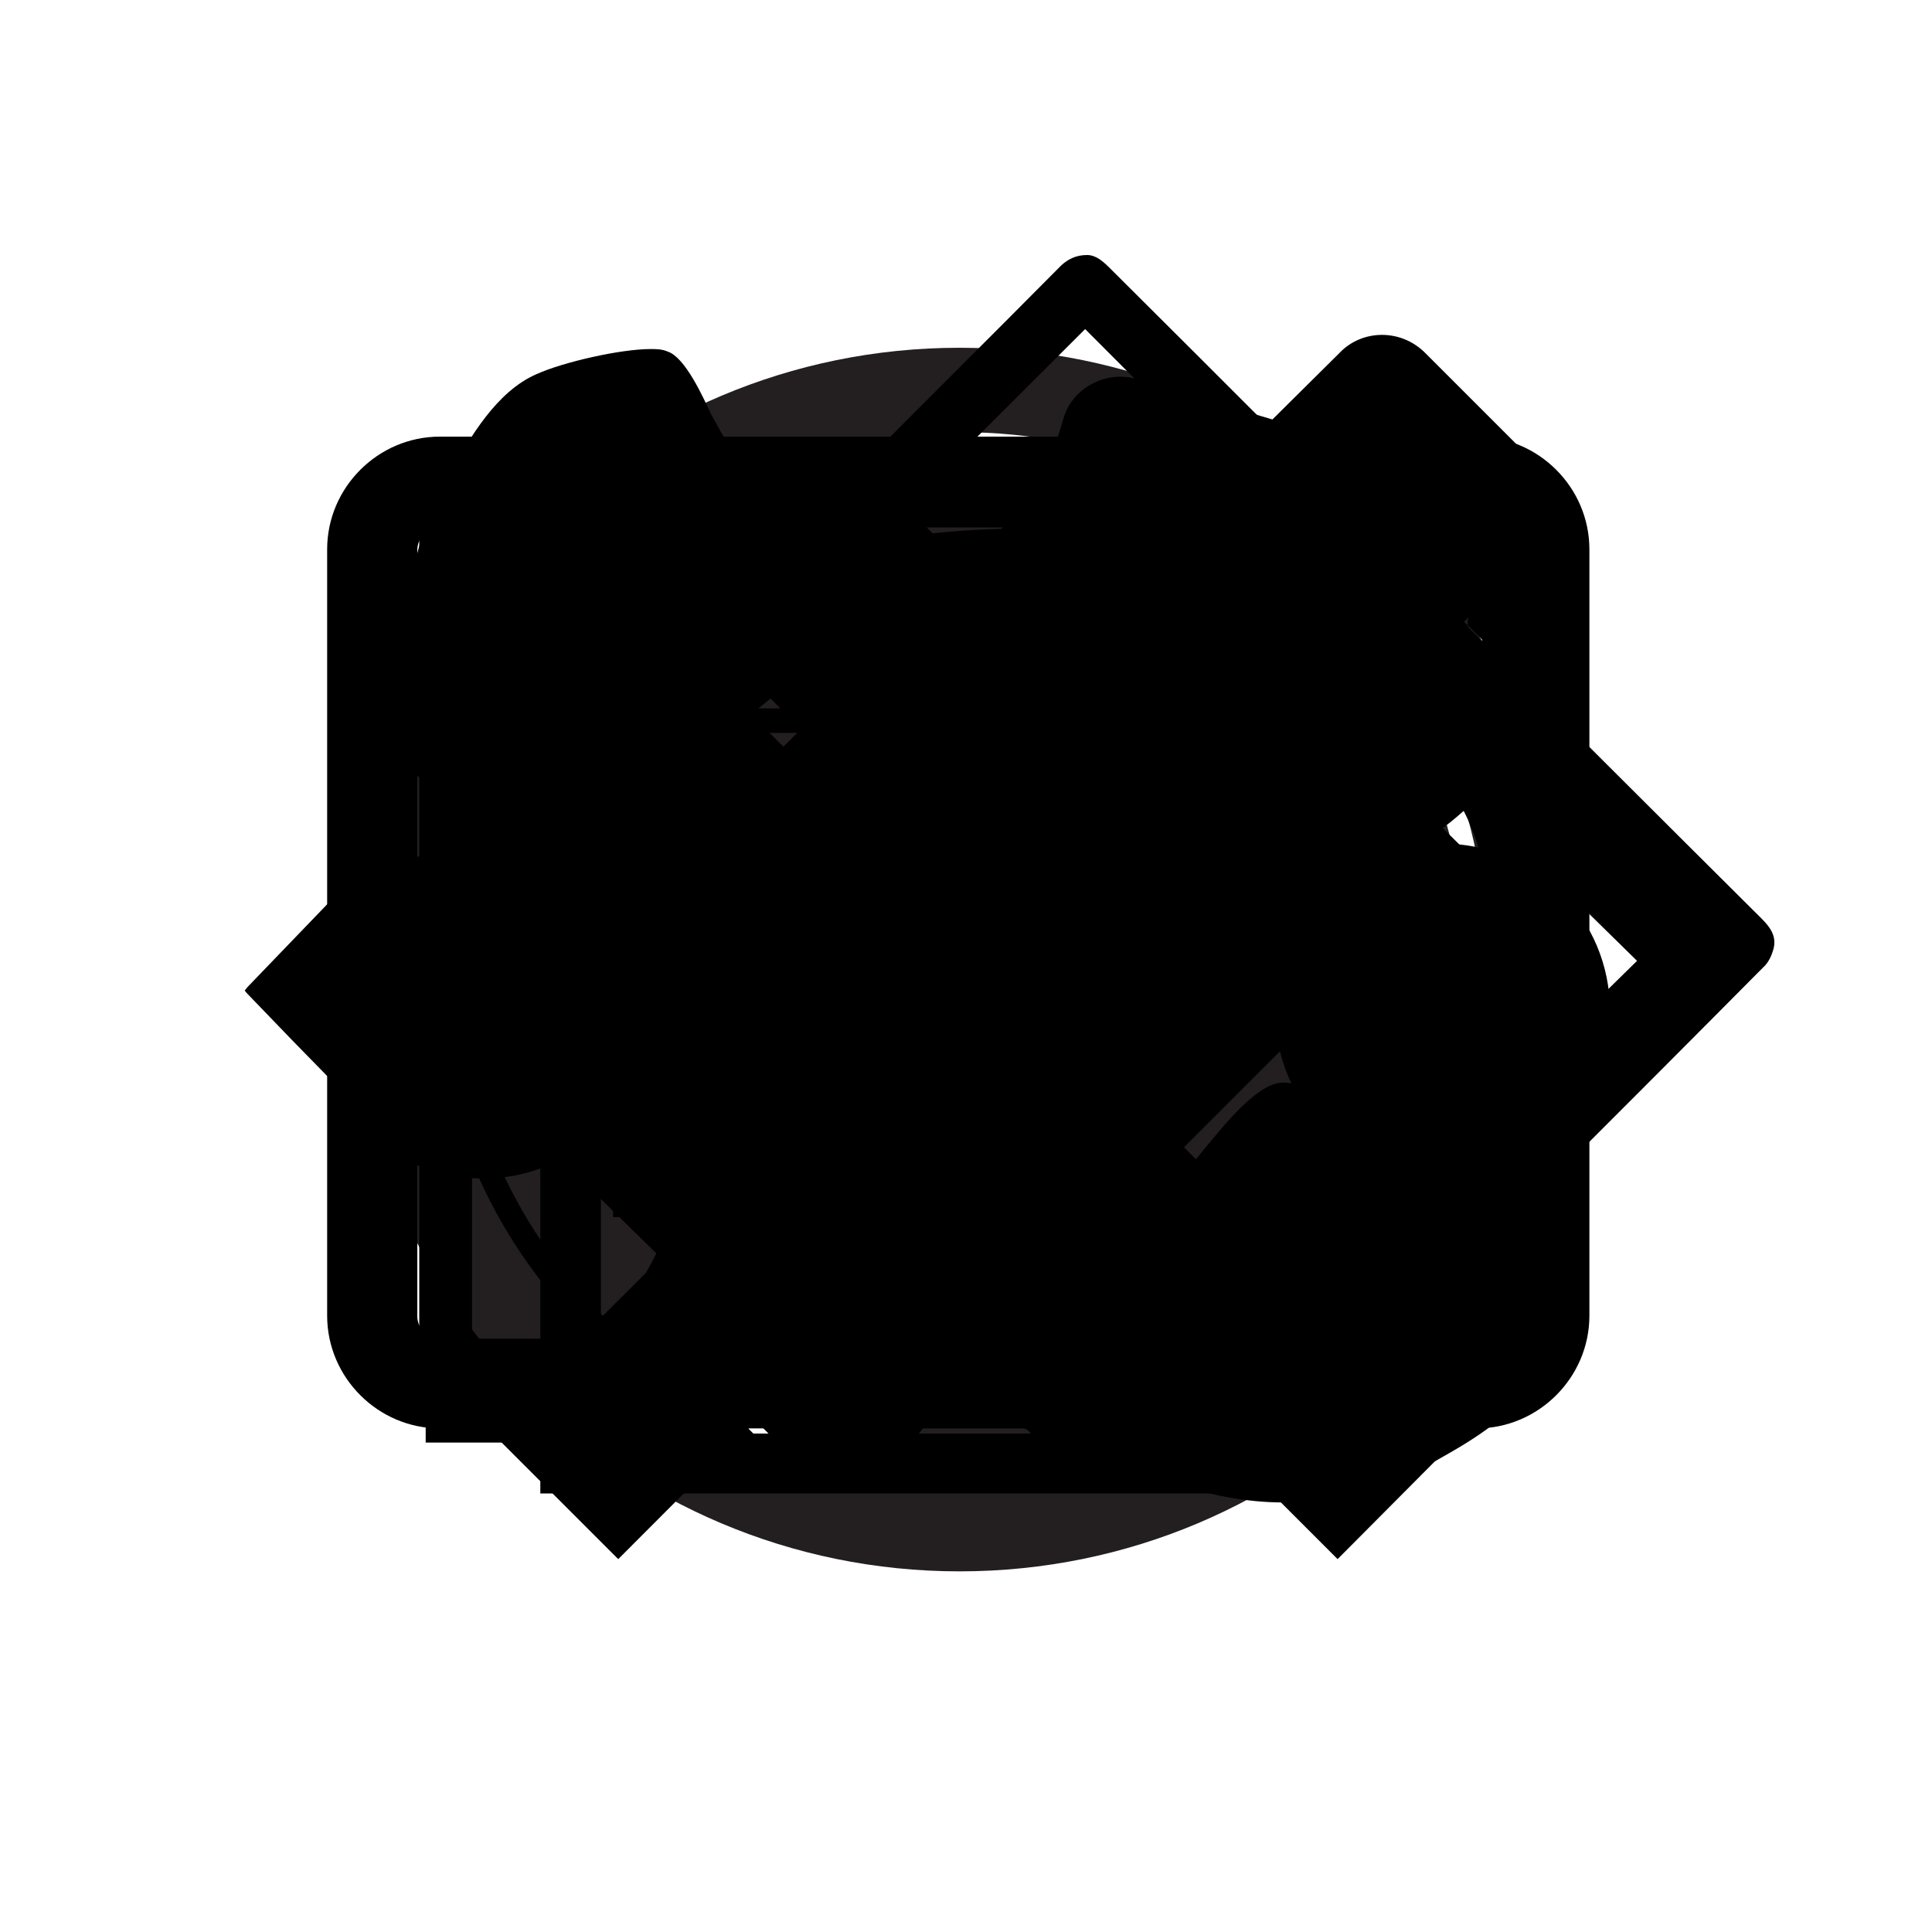
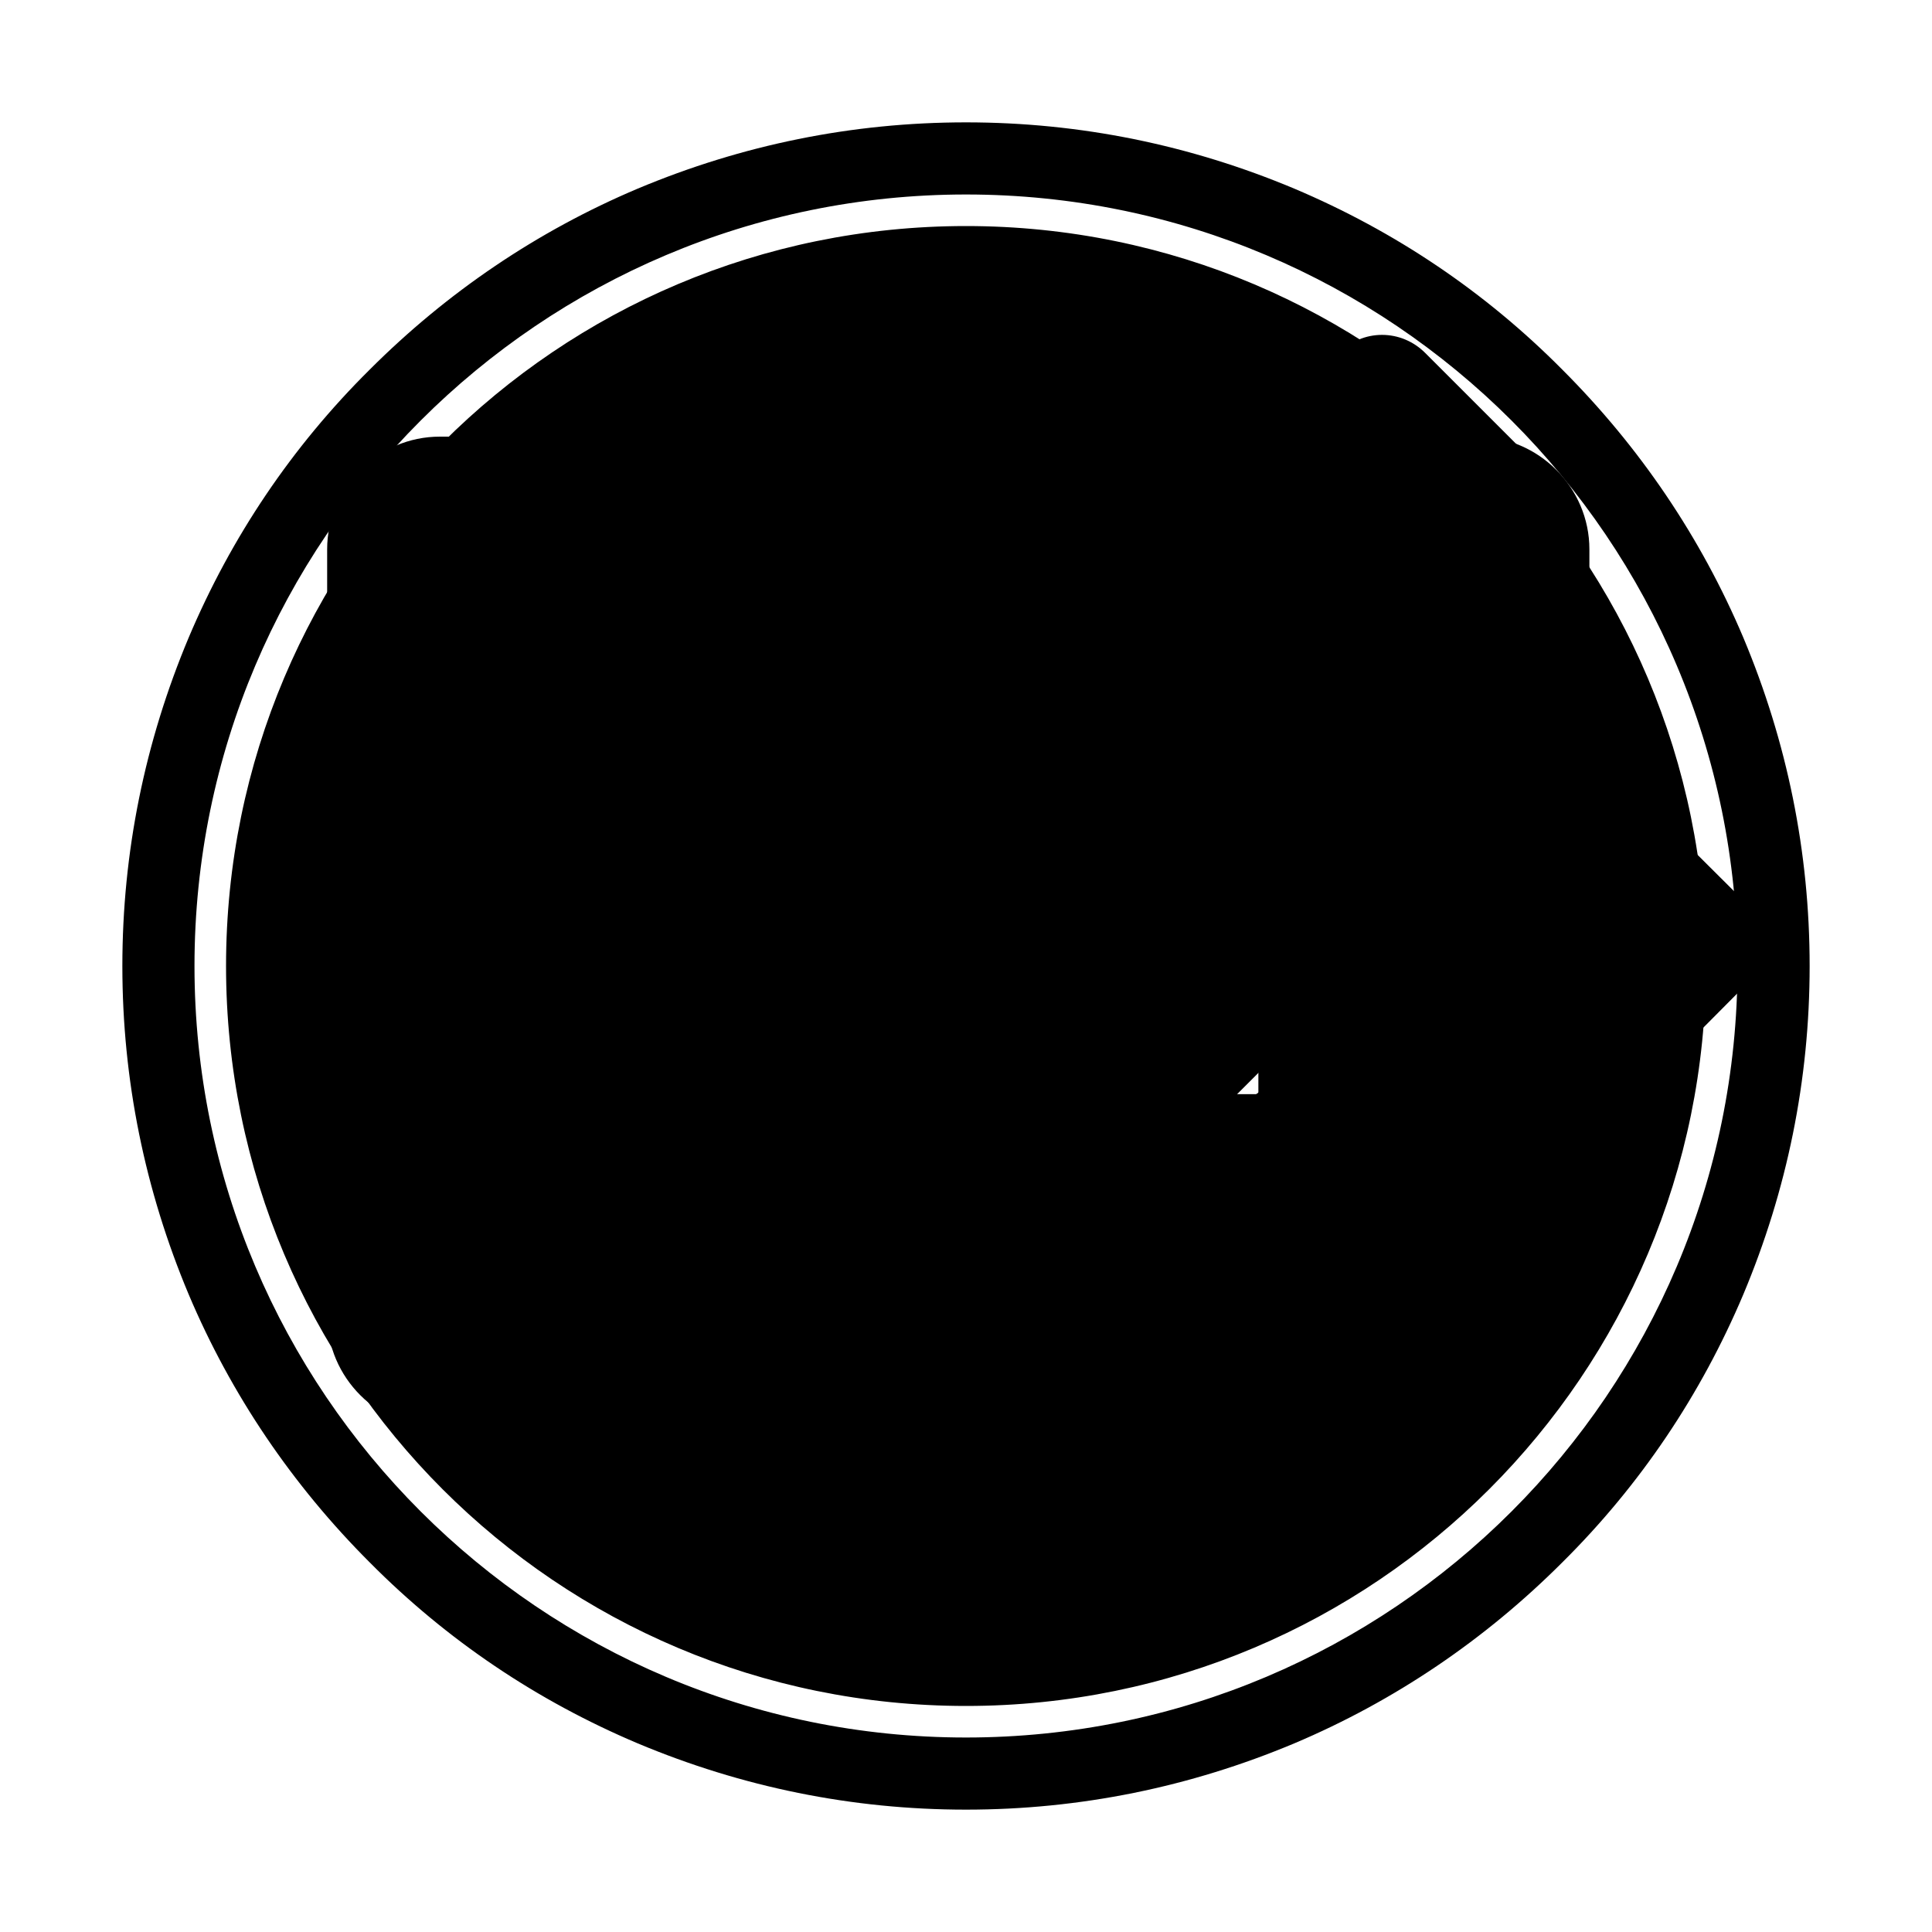
- <svg xmlns="http://www.w3.org/2000/svg" version="1.1" id="icons" x="0px" y="0px" viewBox="0 0 300 300" style="enable-background:new 0 0 300 300;" xml:space="preserve">
-   <style type="text/css">
- 	.st0{fill:#231F20;}
- </style>
+ <svg xmlns="http://www.w3.org/2000/svg" version="1.1" id="icons" x="0px" y="0px" viewBox="0 0 300 300" enable-background="new 0 0 300 300" xml:space="preserve">
  <path id="arrow-left" d="M55,153.8c0.2-0.2,0.3-0.4,0.5-0.6c18.8-19.5,11.4-11.9,30.2-31.4c1-1.4,1.3-3,0.8-4.8  c-0.5-2.3-2-3.9-4.3-4.5c-2.5-0.7-4.7,0.1-6.5,2c-21.1,21.9-16.1,16.8-37.2,38.7c-0.2,0.2-0.3,0.4-0.5,0.6c0.2,0.3,0.4,0.5,0.6,0.7  c20.8,21.7,18.4,18.3,39.2,40c1.3,1.4,2.7,2.6,4.7,2.9c0.4,0,0.8,0,1.3-0.2c0.1-0.1,0.3-0.2,0.5-0.2c2.4-0.6,4.1-2.1,4.9-4.5  c0.5-1.5,0.4-2.8-0.2-4c-18.9-19.7-14.6-14.3-33.4-34C55.4,154.3,55.2,154.1,55,153.8z M61.7,147.3c-1.9,1.6-3.9,3.5-6.2,5.9  c-0.2,0.2-0.3,0.4-0.5,0.6c0.2,0.3,0.4,0.5,0.6,0.7c1.7,1.7,3.3,3.4,5,5.2h133.8c2.6-0.5,4.4-2.7,4.6-5.5c0.2-3.5-1.7-6.1-4.9-6.7  c-0.8-0.1-1.6-0.1-2.4-0.1H78.2c0,0,0,0,0-0.1L61.7,147.3L61.7,147.3z" />
  <path id="arrow-right" d="M214.1,153.8c-0.2,0.2-0.3,0.4-0.5,0.6c-18.8,19.5-11.8,12.8-30.6,32.3c-1,1.4-1.3,3-0.8,4.8  c0.5,2.3,2,3.9,4.3,4.5c2.5,0.7,4.7-0.1,6.5-2c21.1-21.9,16.5-17.7,37.6-39.6c0.2-0.2,0.3-0.4,0.5-0.6c-0.2-0.3-0.4-0.5-0.6-0.7  c-20.8-21.7-16-16.4-36.8-38.1c-1.3-1.4-2.7-2.6-4.7-2.9c-0.4,0-0.8,0-1.3,0.2c-0.1,0.1-0.3,0.2-0.5,0.2c-2.4,0.6-4.1,2.1-4.9,4.5  c-0.5,1.5-0.4,2.8,0.2,4c18.9,19.7,12.2,12.4,31,32.1C213.7,153.3,213.9,153.5,214.1,153.8z M207.4,160.3c1.9-1.6,3.9-3.5,6.2-5.9  c0.2-0.2,0.3-0.4,0.5-0.6c-0.2-0.3-0.4-0.5-0.6-0.7c-1.7-1.7-3.3-3.4-5-5.2H59.3c-2.6,0.5-4.4,2.7-4.6,5.5c-0.2,3.5,1.7,6.1,4.9,6.7  c0.8,0.1,1.6,0.1,2.4,0.1h128.9c0,0,0,0,0,0.1L207.4,160.3L207.4,160.3z" />
  <path id="zoom" d="M205.9,84.4c0,17.2,0,34.4,0,51.8c-6.6-6.7-12.9-13.1-19.1-19.4c-7,7-13.4,13.5-19.5,19.7  c-4.7-4.7-8.6-8.7-12.7-12.7c5.9-5.8,12.4-12.3,19.2-19.1c-7.1-7.1-13.7-13.7-20.4-20.4C170.9,84.4,188.4,84.4,205.9,84.4z   M65.9,84.4c0,17.2,0,34.5,0,51.7c0.4,0.2,0.7,0.3,1.1,0.5c6.3-6.4,12.7-12.9,19.4-19.7c6.5,6.5,12.9,13,18.9,19.1  c4.1-4.2,8.1-8.2,12.7-12.8c-6.3-6-12.8-12.4-19.5-18.8c6.7-6.7,13.3-13.3,19.9-19.9C100.9,84.4,83.4,84.4,65.9,84.4z M118.1,184.2  c-4.1-4.1-8-8-12.5-12.6c-6.6,6.7-13.1,13.4-20.3,20.7c-6.5-6.6-12.8-13.1-19.2-19.6c0,17.1,0,34.2,0,51.3c17.3,0,34.4,0,52.3,0  c-6.9-6.8-13.3-13.1-20.2-20C105,197.3,111.6,190.7,118.1,184.2z M153.9,224.1c17.5,0,34.7,0,51.7,0c0-17.3,0-34.4,0-52.2  c-6.9,6.9-13.2,13.4-19.8,20c-6.8-6.8-13.3-13.4-19.6-19.7c-4.4,4.3-8.4,8.2-12.6,12.4c6.4,6.4,13,12.9,20.1,19.9  C167,211.2,160.6,217.6,153.9,224.1z" />
  <path id="menu-old" d="M76.8,106H223v16.5H76.8V106z M76.8,154.5H223V138H76.8V154.5z M76.8,186.4H223v-16.5H76.8V186.4z" />
-   <path id="logo" class="st0" d="M137.8,141.1c0,2-0.4,3.6-1.3,4.7c-0.9,1.2-2.2,1.8-4,1.8h-16.2v-13.2h16.3  C136.1,134.4,137.8,136.7,137.8,141.1z M227.5,149c0,10.6-2.1,20.9-6.2,30.5c-3.9,9.3-9.6,17.8-16.8,24.9  c-7.2,7.2-15.6,12.9-24.9,16.8c-9.7,4.1-19.9,6.2-30.5,6.2s-20.9-2.1-30.5-6.2c-9.3-3.9-17.8-9.6-24.9-16.8  c-7.2-7.2-12.9-15.6-16.8-24.9c-4.1-9.7-6.2-19.9-6.2-30.5s2.1-20.9,6.2-30.5c3.9-9.3,9.6-17.8,16.8-24.9  c7.2-7.2,15.6-12.9,24.9-16.8c9.7-4.1,19.9-6.2,30.5-6.2s20.9,2.1,30.5,6.2c9.3,3.9,17.8,9.6,24.9,16.8s12.9,15.6,16.8,24.9  C225.4,128.1,227.5,138.4,227.5,149z M148.1,170.7l-7.7-18.1c4.3-2.3,6.4-6.4,6.4-12.3c0-4.3-1.2-7.6-3.7-9.9  c-2.4-2.3-5.9-3.5-10.3-3.5h-25.3V171h8.9v-16h15.5l6.6,16.1h9.6V170.7z M195.6,127.2h-44v7.4h17.3v36.7h9.6v-36.7h17.1L195.6,127.2  L195.6,127.2z M244,149c0,52.5-42.5,95-95,95s-95-42.5-95-95s42.5-95,95-95S244,96.5,244,149z M224.5,180.9  c4.3-10.1,6.4-20.8,6.4-31.9s-2.2-21.8-6.4-31.9c-4.1-9.8-10-18.5-17.6-26c-7.5-7.5-16.3-13.4-26-17.6c-10.1-4.3-20.8-6.4-31.9-6.4  s-21.8,2.2-31.9,6.4c-9.8,4.1-18.5,10-26,17.6c-7.5,7.5-13.4,16.3-17.6,26c-4.3,10.1-6.4,20.8-6.4,31.9s2.2,21.8,6.4,31.9  c4.1,9.8,10,18.5,17.6,26c7.5,7.5,16.3,13.4,26,17.6c10.1,4.3,20.8,6.4,31.9,6.4s21.8-2.2,31.9-6.4c9.8-4.1,18.5-10,26-17.6  S220.4,190.6,224.5,180.9z" />
  <path id="menu" d="M101,157c0,14.4-11.6,26-26,26s-26-11.6-26-26s11.6-26,26-26S101,142.6,101,157z M150,131c-14.4,0-26,11.6-26,26  s11.6,26,26,26s26-11.6,26-26S164.4,131,150,131z M224,131c-14.4,0-26,11.6-26,26s11.6,26,26,26s26-11.6,26-26S238.4,131,224,131z" />
  <g id="research">
    <path d="M242.8,139.8c0,32-37.9,57.9-84.6,57.9c-4.6,0-9.3-0.3-13.7-0.7c-12.4,10.5-27.1,17.9-43.4,21.9c-3.4,0.9-7.1,1.5-10.8,2   h-0.5c-1.9,0-3.6-1.4-4.1-3.4v-0.1c-0.5-2.3,1.1-3.6,2.6-5.2c5.9-6.4,12.7-11.8,17.2-26.9C86,174.7,73.6,158.4,73.6,140   c0-31.9,37.9-57.9,84.6-57.9S242.8,107.9,242.8,139.8L242.8,139.8z M158.2,93.5c-39.3,0-72.5,21.2-72.5,46.3   c0,13.5,9.4,26.3,25.8,35.2l8.2,4.5l-2.6,8.7c-1.8,6.4-4.2,11.4-6.6,15.6c9.5-3.8,18.2-9,26-15.5l4.1-3.4l5.4,0.5   c4.1,0.5,8.2,0.7,12.3,0.7c39.3,0,72.5-21.2,72.5-46.3C230.7,114.7,197.5,93.5,158.2,93.5z M206.5,139.8c0,6.4-5.4,11.6-12.1,11.6   c-6.7,0-12.1-5.2-12.1-11.6c0-6.4,5.4-11.6,12.1-11.6C201.2,128.3,206.5,133.4,206.5,139.8z M170.3,139.8c0,6.4-5.4,11.6-12.1,11.6   s-12.1-5.2-12.1-11.6c0-6.4,5.4-11.6,12.1-11.6S170.3,133.4,170.3,139.8z M134,139.8c0,6.4-5.4,11.6-12.1,11.6   c-6.7,0-12.1-5.2-12.1-11.6c0-6.4,5.4-11.6,12.1-11.6C128.6,128.3,134,133.4,134,139.8z" />
  </g>
  <g id="codesign">
    <path d="M205.3,70.4c1.2,2.2,1.4,4.8,0.7,7l-4.9,16.4l-41-12.4l5-16.3c0.6-2.3,2.3-4.4,4.5-5.5c2.2-1.2,4.8-1.4,7.1-0.7l23.1,6.9   C202.1,66.5,204.2,68.2,205.3,70.4z M158.2,87.7l41,12.4l-24.7,82l-36.3,46.2l-4.7-58.6L158.2,87.7z M168.3,98.2   c-0.4-0.8-1.3-1.1-2.2-0.7c-0.4,0.2-0.7,0.5-0.9,1L149.1,152c-0.1,0.5-0.1,0.9,0.1,1.3c0.4,0.8,1.3,1.1,2.2,0.7   c0.4-0.2,0.7-0.5,0.9-1l16.1-53.4C168.6,99,168.5,98.6,168.3,98.2z M169.4,166.7l-23.2-7l-2.7,9l-0.4,20.3l8.2-4.4l4.4,8.2   l10.9-17.1L169.4,166.7z M270.4,151.3L226,194.9c-1.2,1.2-3.1,1.2-4.4,0l-4.8-4.7c-1.2-1.2-1.2-3.1,0-4.3l37.4-36.7l-37.4-36.7   c-1.2-1.2-1.2-3.1,0-4.3l4.8-4.7c1.2-1.2,3.1-1.2,4.4,0l44.4,43.5C271.6,148.2,271.6,150.1,270.4,151.3L270.4,151.3z M111.4,190.2   l-4.8,4.7c-1.2,1.2-3.1,1.2-4.4,0l-44.4-43.5c-1.2-1.2-1.2-3.1,0-4.3l44.4-43.5c1.2-1.2,3.1-1.2,4.4,0l4.8,4.7   c1.2,1.2,1.2,3.1,0,4.3L74,149.2l37.4,36.7C112.6,187.1,112.6,189,111.4,190.2L111.4,190.2z" />
  </g>
  <g id="code">
    <path d="M241,149.8l-46.3,45.9c-1.3,1.3-3.3,1.3-4.6,0l-5-4.9c-1.3-1.3-1.3-3.3,0-4.5l39.1-38.7l-39.1-38.7c-1.3-1.3-1.3-3.3,0-4.5   l5-4.9c1.3-1.3,3.3-1.3,4.6,0l46.3,45.9C242.3,146.6,242.3,148.5,241,149.8L241,149.8z M175.7,85.7l-37.1,127.1   c-0.5,1.7-2.3,2.7-3.9,2.2l-6.2-1.7c-1.7-0.5-2.7-2.3-2.2-3.9l37.1-127.1c0.5-1.7,2.3-2.7,3.9-2.2l6.2,1.7   C175.2,82.3,176.2,84,175.7,85.7z M116.9,190.8l-5,4.9c-1.3,1.3-3.3,1.3-4.6,0L61,149.8c-1.3-1.3-1.3-3.3,0-4.5l46.3-45.9   c1.3-1.3,3.3-1.3,4.6,0l5,4.9c1.3,1.3,1.3,3.3,0,4.5l-39.1,38.7l39.1,38.7C118.2,187.5,118.2,189.5,116.9,190.8L116.9,190.8z" />
  </g>
  <path id="design" d="M241.3,78.7c0,2.5-1,4.9-2.7,6.6l-12.2,12.2l-30.6-30.6L208,54.8c1.7-1.8,4.1-2.8,6.6-2.8s4.9,1,6.7,2.8  L238.5,72C240.2,73.7,241.3,76.2,241.3,78.7z M191.1,71.6l30.6,30.6l-61.1,61.1H130v-30.6L191.1,71.6z M195.1,85.7  c0-1-0.7-1.6-1.6-1.6c-0.4,0-0.9,0.1-1.3,0.5l-39.8,39.8c-0.4,0.4-0.5,0.8-0.5,1.3c0,1,0.7,1.6,1.6,1.6c0.4,0,0.9-0.1,1.3-0.5  L194.5,87C194.9,86.6,195.1,86.2,195.1,85.7z M156.6,153.9l6.7-6.7L146,129.9l-6.7,6.7v7.9h9.4v9.4L156.6,153.9L156.6,153.9z   M217.4,127.6H208v95H93.3V77.7h76.2v-9.4H83.9v163.6h133.5V127.6z" />
  <path id="plan" d="M168.8,39.6c1.4,0,2.5,1,3.6,2.1c17,16.9,33.9,33.9,50.9,50.8c16.7,16.7,33.4,33.4,50.2,50.1  c1.3,1.3,2.4,2.7,1.9,4.7c-0.3,1.1-0.8,2.2-1.6,2.9c-11.2,11.3-22.5,22.6-33.8,33.9c-2.4,2.4-5,2.3-7.5-0.3  c-8.1-8.1-16.3-16.3-24.4-24.4c-25.6-25.6-51.1-51.1-76.7-76.7c-1.4-1.4-2.5-2.9-1.9-4.9c0.3-1,0.9-2.1,1.6-2.8  c11.2-11.3,22.5-22.5,33.7-33.8C165.8,40.3,167,39.6,168.8,39.6z M264.2,146.9c-32-32-64-64-95.7-95.8c-9.3,9.3-18.6,18.6-27.8,27.7  c3.4,3.4,6.9,7,10.5,10.6c2.5-2.5,5.2-5.2,7.8-7.8c1.1-1.1,2.3-1.9,3.9-1.8c1.8,0.1,3.2,1,4,2.6c0.9,2,0.3,3.8-1.2,5.4  c-2.4,2.4-4.9,4.9-7.3,7.3c-0.3,0.3-0.6,0.7-0.8,0.8c1.9,1.9,3.7,3.7,5.5,5.6c0.3-0.3,0.7-0.7,1.1-1c4.9-4.8,9.7-9.7,14.6-14.5  c0.4-0.4,0.7-0.8,1.2-1.1c1.4-1.1,3-1.3,4.6-0.7c1.6,0.7,2.6,1.9,2.8,3.7c0.2,1.8-0.7,3.1-1.9,4.3c-4.9,4.9-9.8,9.8-14.8,14.7  c-0.4,0.4-0.7,0.7-1,1.1c1.9,1.9,3.7,3.7,5.5,5.5c0.3-0.3,0.7-0.6,1.1-1c2.4-2.4,4.7-4.8,7.1-7.1c1.7-1.6,3.8-2.1,5.5-1.2  c3,1.6,3.5,5,1,7.5c-2.3,2.4-4.7,4.7-7,7c-0.4,0.4-1.1,0.6-1.4,0.8c2.2,2.2,4,4,6,6c0.4-0.4,0.8-1,1.3-1.5c2.3-2.3,4.5-4.6,6.8-6.8  c1.4-1.4,3.1-1.8,4.9-1.2c1.7,0.6,2.7,1.9,3,3.7c0.2,1.8-0.6,3.1-1.8,4.3c-2.7,2.7-5.4,5.3-7.8,7.8c1.9,1.9,3.7,3.8,5.8,5.8  c0.2-0.3,0.5-0.8,0.9-1.2c4.8-4.8,9.6-9.6,14.4-14.5c0.4-0.4,0.9-0.9,1.4-1.3c1.9-1.4,4.7-1.1,6.2,0.8c1.6,2.1,1.4,4.3-0.8,6.5  c-4.9,5-9.9,9.9-14.8,14.9c-0.4,0.4-0.7,0.8-0.9,1c1.9,1.9,3.7,3.7,5.6,5.6c2.6-2.6,5.2-5.3,7.9-7.9c0.9-0.9,2.2-1.5,3.5-1.7  c1.7-0.3,3.6,0.9,4.3,2.5c0.8,2.1,0.3,3.9-1.2,5.4c-2.4,2.5-4.9,4.9-7.3,7.3c-0.3,0.3-0.6,0.7-0.8,0.9c1.9,1.9,3.7,3.7,5.5,5.5  c0.3-0.3,0.7-0.6,1.1-1c2.6-2.5,5.1-5.1,7.7-7.6c1.5-1.4,3.7-1.5,5.4-0.4c1.6,1,2.4,2.9,1.8,4.8c-0.3,1-1,2-1.7,2.7  c-2.6,2.7-5.3,5.3-7.8,7.8c2.3,2.3,4.5,4.6,6.7,6.7C245.6,165.4,255,156,264.2,146.9z M204.2,155.7v29.6H98.9v-71.5h63.5l-3.8-3.8  H95.2v79H208v-29.6L204.2,155.7z M221.9,91.3h6v6l8.2,8.2V81.4H212L221.9,91.3z M227.9,179.4v28.5H73.3V91.3h66.6l-9.8-9.8l-65-0.1  v136.4h171v-31.7l-2.2-0.7L227.9,179.4z" />
  <path id="chevron-right" d="M207.5,154.5l-73.7,73.7c-2.5,2.5-6.5,2.5-8.9,0l-16.4-16.5c-2.5-2.5-2.5-6.5,0-8.9l52.7-52.7  l-52.7-52.8c-2.5-2.5-2.5-6.5,0-8.9L125,71.9c2.5-2.5,6.5-2.5,8.9,0l73.7,73.7C210,148,210,152,207.5,154.5z" />
  <path id="chevron-left" d="M191,97.3L138.3,150l52.7,52.7c2.5,2.5,2.5,6.5,0,8.9l-16.5,16.5c-2.5,2.5-6.5,2.5-8.9,0L92,154.5  c-2.5-2.5-2.5-6.5,0-8.9l73.7-73.7c2.5-2.5,6.5-2.5,8.9,0L191,88.3C193.5,90.8,193.5,94.8,191,97.3z" />
  <path id="envelope" d="M232.8,204.4v-84c-2.3,2.6-4.8,5-7.5,7.2c-15.6,12-31.4,24.3-46.6,37c-8.2,6.9-18.4,15.3-29.8,15.3h-0.2  c-11.4,0-21.6-8.4-29.8-15.3c-15.2-12.7-31-24.9-46.6-37c-2.7-2.2-5.3-4.6-7.5-7.2v84c0,1.9,1.6,3.5,3.5,3.5h161  C231.1,207.9,232.8,206.2,232.8,204.4L232.8,204.4z M232.8,89.4c0-2.7,0.7-7.5-3.5-7.5h-161c-1.9,0-3.5,1.6-3.5,3.5  c0,12.5,6.2,23.3,16.1,31.1c14.7,11.5,29.3,23.1,43.9,34.7c5.8,4.7,16.3,14.8,24,14.8h0.2c7.7,0,18.2-10.1,24-14.8  c14.5-11.6,29.2-23.2,43.9-34.7C223.8,110.8,232.8,98.7,232.8,89.4L232.8,89.4z M246.8,85.3v119c0,9.6-7.9,17.5-17.5,17.5h-161  c-9.6,0-17.5-7.9-17.5-17.5v-119c0-9.6,7.9-17.5,17.5-17.5h161C238.9,67.8,246.8,75.7,246.8,85.3z" />
  <path id="phone" d="M242.4,195.6c0,4.6-2,13.5-3.9,17.7c-2.7,6.2-9.8,10.3-15.5,13.5c-7.5,4.1-15.1,6.5-23.7,6.5  c-11.8,0-22.5-4.8-33.3-8.8c-7.8-2.8-15.3-6.2-22.3-10.6c-21.6-13.4-47.7-39.4-61-61c-4.3-7-7.8-14.5-10.6-22.3  c-3.9-10.8-8.8-21.5-8.8-33.3c0-8.5,2.4-16.1,6.5-23.7c3.2-5.7,7.3-12.8,13.5-15.5c4.2-1.9,13.1-3.9,17.7-3.9c0.9,0,1.8,0,2.7,0.4  c2.7,0.9,5.5,7.1,6.7,9.7c4.1,7.3,8,14.6,12.2,21.7c2,3.3,5.9,7.4,5.9,11.3c0,7.8-23,19.1-23,25.9c0,3.4,3.2,7.9,5,10.9  c12.8,23.1,28.9,39.2,52,52c3.1,1.8,7.5,5,10.9,5c6.9,0,18.2-23,25.9-23c3.9,0,8,3.8,11.3,5.9c7.1,4.2,14.5,8.1,21.7,12.2  c2.5,1.3,8.8,4.1,9.7,6.7C242.4,193.8,242.4,194.7,242.4,195.6L242.4,195.6z" />
-   <polygon id="close" points="227.7,222 171.9,166.2 227.7,110.3 207.7,90.3 151.8,146.1 96,90.3 75.9,110.3 131.8,166.2 75.9,222   96,242.1 151.8,186.2 207.7,242.1 " />
+   <polygon id="close" points="227.7,222 171.9,166.2 227.7,110.3 207.7,90.3 151.8,146.1 96,90.3 75.9,110.3 131.8,166.2 75.9,222  96,242.1 151.8,186.2 207.7,242.1 " />
+   <path id="logo" d="M150,35.1c63.5,0,114.9,51.5,114.9,114.9S213.5,264.9,150,264.9S35.1,213.5,35.1,150  S86.5,35.1,150,35.1z M128,183.9h20.8l-12.6-29.4c7.6-4.5,8.8-13,8.8-18.1c0-6.4-2.7-13.1-6.4-16.7l-4,3.6c3.2,3,4.8,7.4,4.8,13.1  c0,7.9-2.7,13.2-8.4,16.3l-1.1,0.6l10.9,25.6h-12.7 M116.7,156H96v23H84.7v5H101v-23h18.1 M101,131.6h19.7c1.3,0,3.9,0.9,3.9,5.8  h4.7c0-8.9-4.8-10.8-8.7-10.8H96v20.1h5V131.6z M178,126.9h-24.6v5h24.7L178,126.9z M214.7,117.7v9.2h-24.4v52.3H178v5h17.4v-52.7  h24.4v-13.7H214.7z M150,30.2C83.9,30.2,30.2,83.9,30.2,150S83.9,269.8,150,269.8c66.1,0,119.8-53.6,119.8-119.8  S216.1,30.2,150,30.2 M150,19c17.7,0,34.8,3.5,51,10.3c15.6,6.6,29.6,16,41.6,28.1c12,12,21.5,26,28.1,41.6  c6.8,16.2,10.3,33.3,10.3,51s-3.5,34.8-10.3,51c-6.6,15.6-16,29.6-28.1,41.6c-12,12-26,21.5-41.6,28.1c-16.2,6.8-33.3,10.3-51,10.3  s-34.8-3.5-51-10.3c-15.6-6.6-29.6-16-41.6-28.1c-12-12-21.5-26-28.1-41.6C22.5,184.8,19,167.7,19,150s3.5-34.8,10.3-51  c6.6-15.6,16-29.6,28.1-41.6c12-12,26-21.5,41.6-28.1C115.2,22.5,132.3,19,150,19L150,19z" />
</svg>
